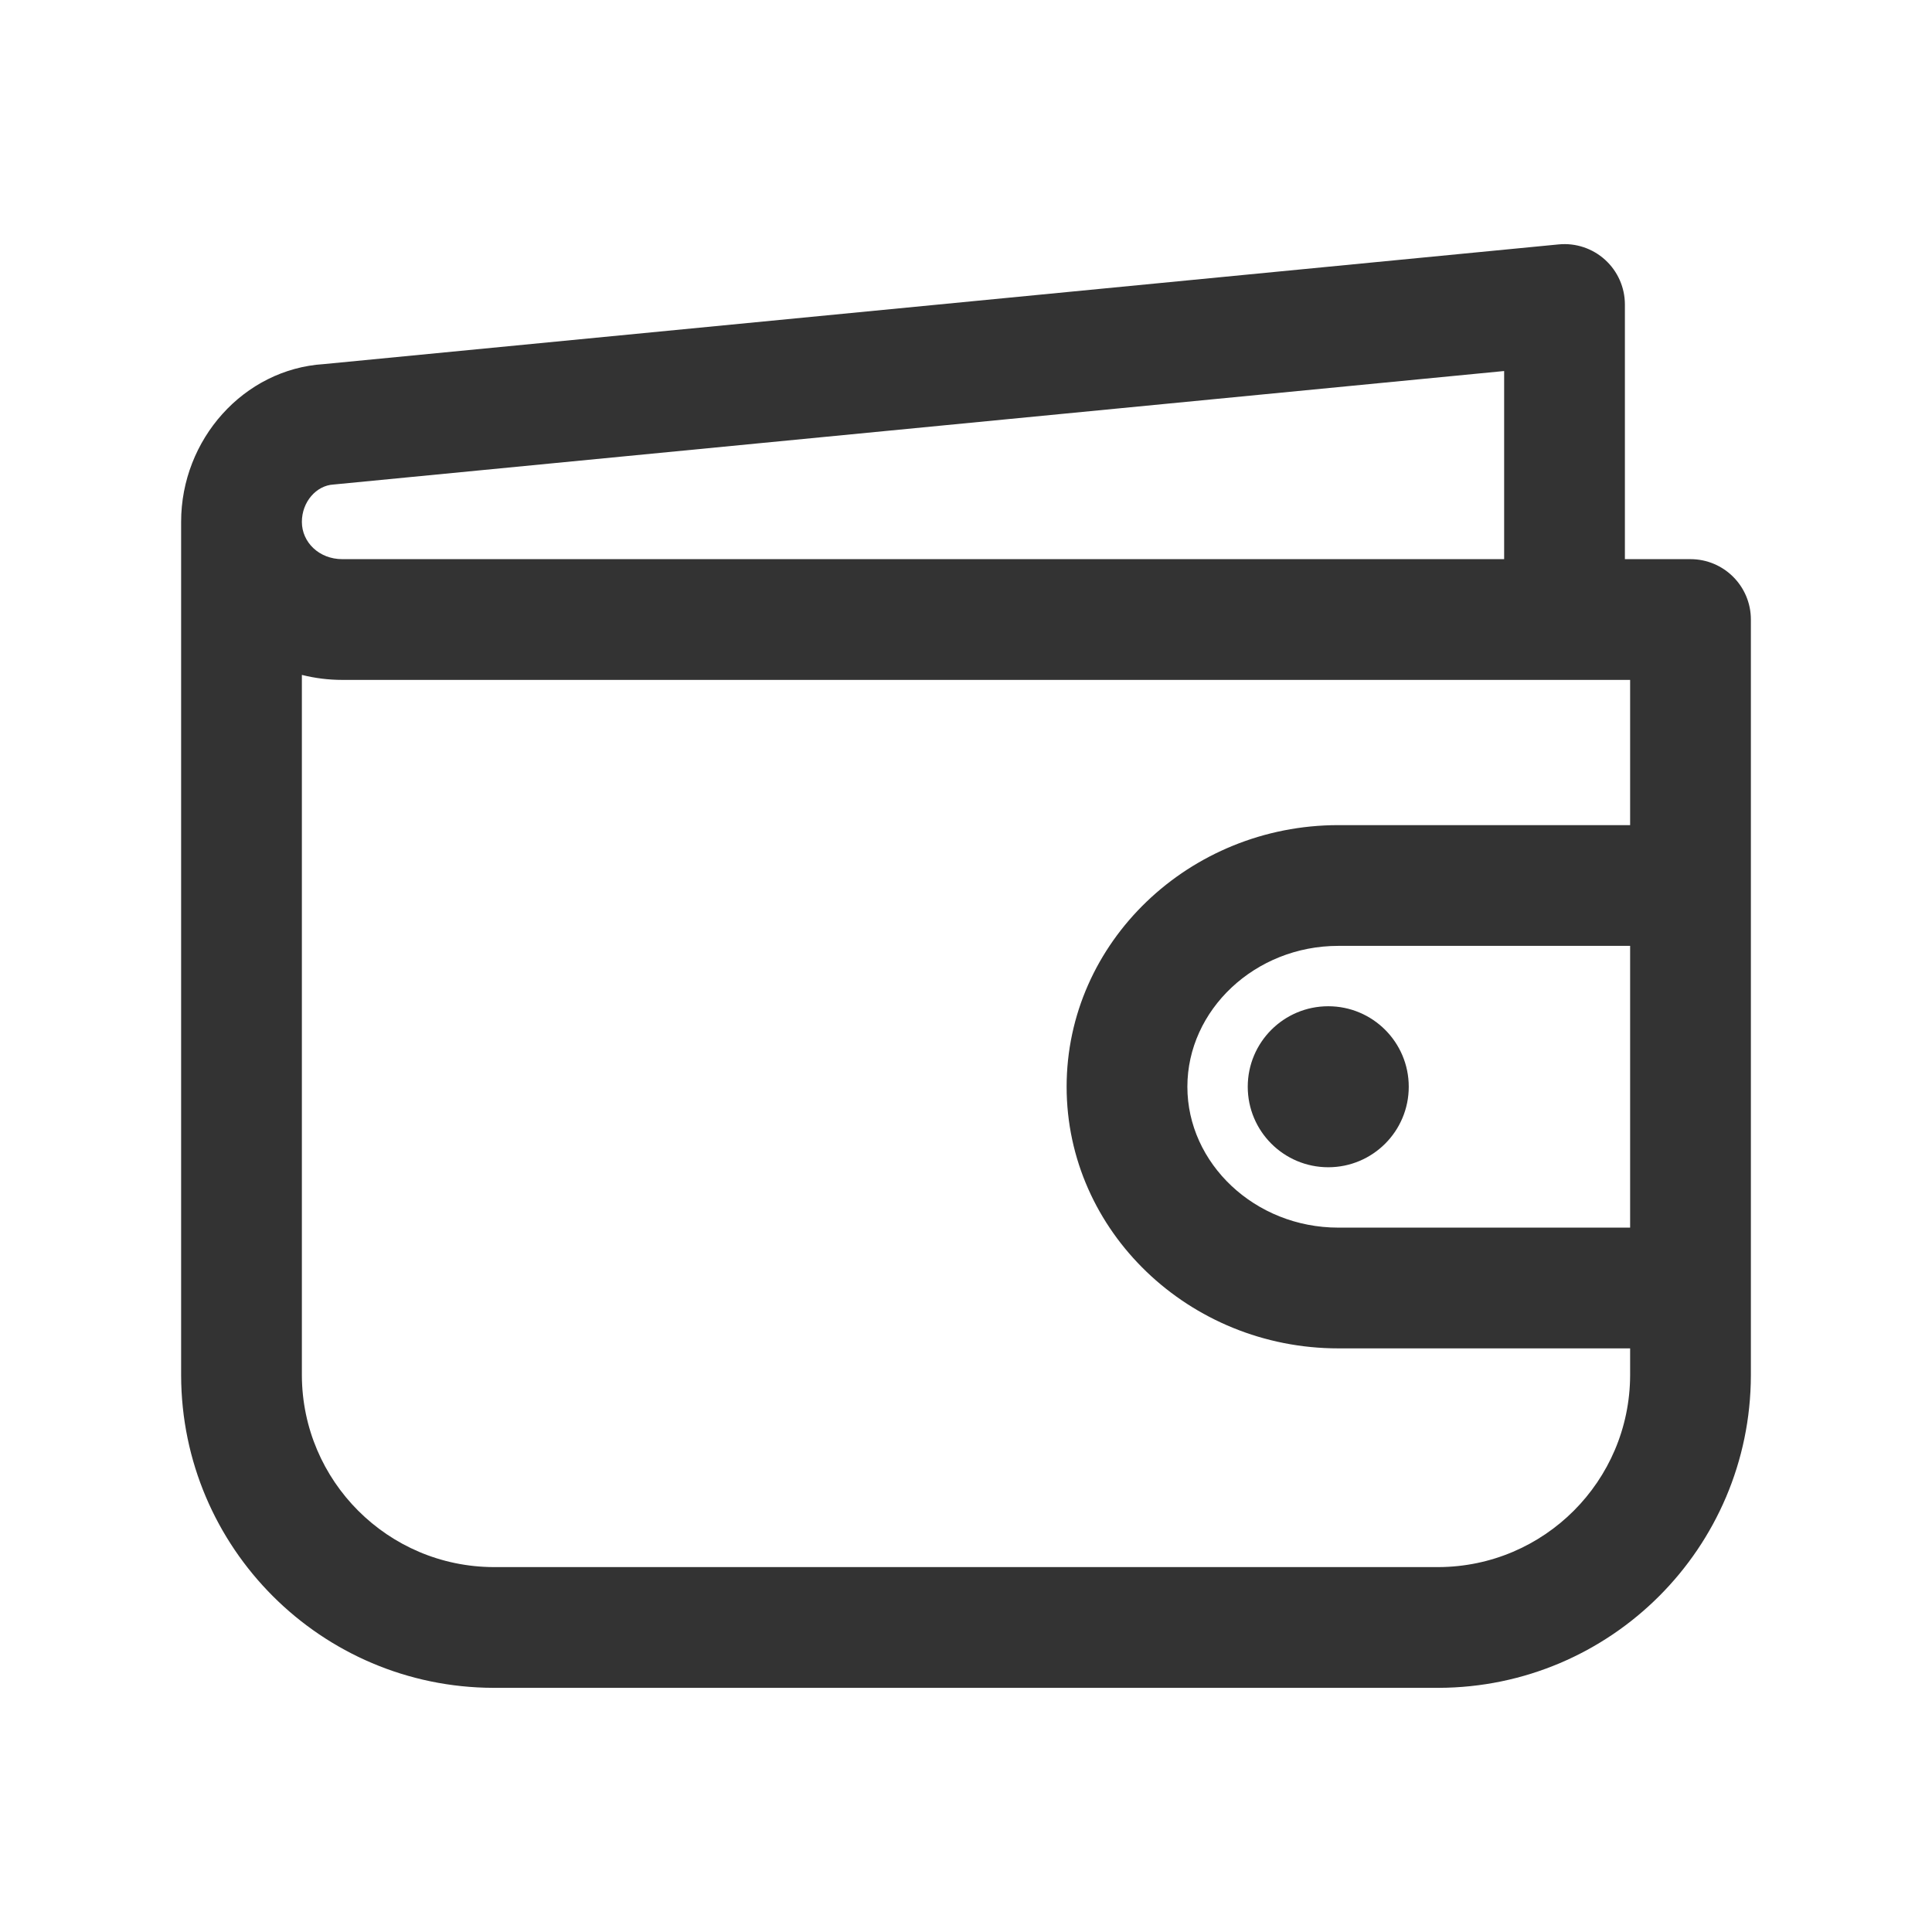
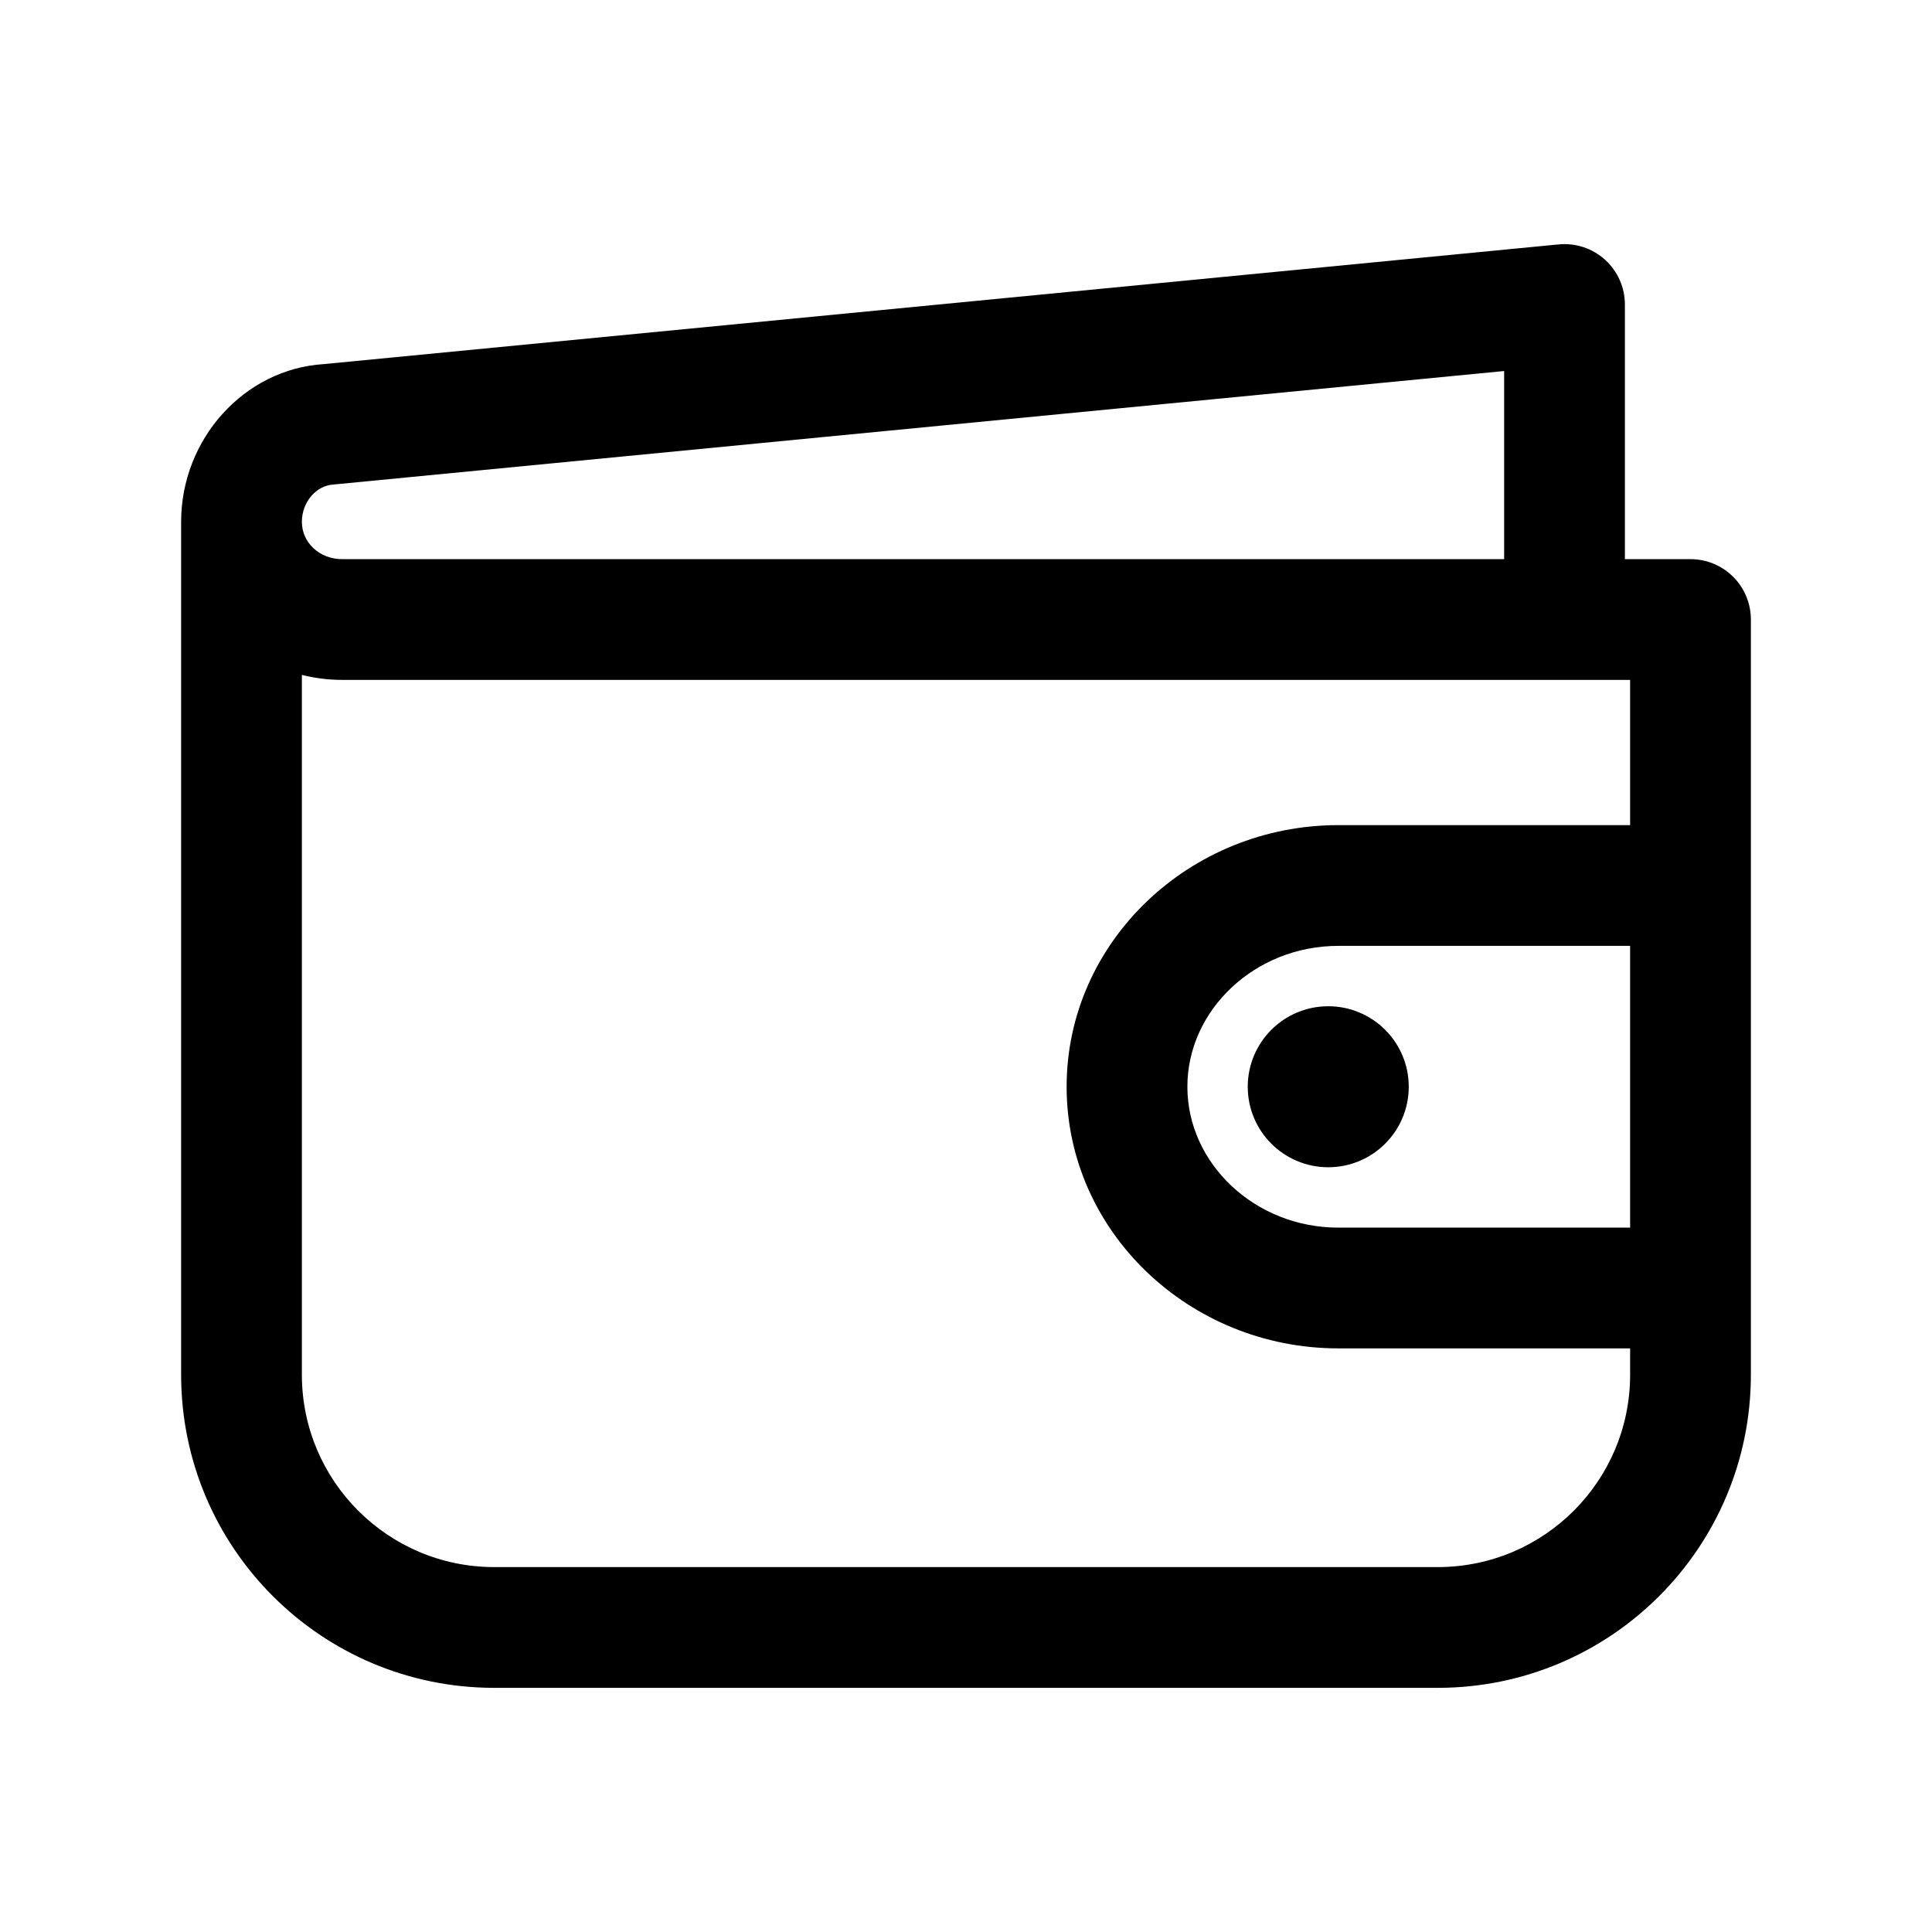
<svg xmlns="http://www.w3.org/2000/svg" viewBox="0 0 24 24">
-   <path d="M20.25 10.25V8.446H4.252a2.06 2.06 0 01-.502-.062v8.703a2.39 2.39 0 002.38 2.38h11.74a2.39 2.39 0 002.38-2.38v-.337h-3.625c-1.85 0-3.375-1.452-3.375-3.25s1.525-3.25 3.375-3.25h3.625zm-1.565-5.641L4.142 6.019c-.212.012-.392.215-.392.464 0 .253.214.463.502.463h14.433V4.609zM21 6.946a.75.75 0 01.75.75v9.391a3.89 3.89 0 01-3.88 3.88H6.13a3.89 3.89 0 01-3.88-3.88V6.522a.765.765 0 010-.04c0-1.022.777-1.897 1.773-1.959l15.34-1.487a.75.75 0 01.822.747v3.163H21zm-.75 4.804h-3.625c-1.037 0-1.875.798-1.875 1.75s.838 1.75 1.875 1.75h3.625v-3.5zM16.5 14.5a1 1 0 110-2 1 1 0 010 2z" fill="#333" fill-rule="nonzero" />
+   <path d="M20.25 10.25V8.446H4.252a2.06 2.06 0 01-.502-.062v8.703a2.39 2.39 0 002.38 2.38h11.74a2.39 2.39 0 002.38-2.38v-.337h-3.625c-1.85 0-3.375-1.452-3.375-3.25s1.525-3.25 3.375-3.25h3.625zm-1.565-5.641L4.142 6.019c-.212.012-.392.215-.392.464 0 .253.214.463.502.463h14.433V4.609zM21 6.946a.75.75 0 01.75.75v9.391a3.89 3.89 0 01-3.88 3.88H6.13a3.89 3.89 0 01-3.88-3.88V6.522a.765.765 0 010-.04c0-1.022.777-1.897 1.773-1.959l15.34-1.487a.75.75 0 01.822.747v3.163H21zm-.75 4.804h-3.625c-1.037 0-1.875.798-1.875 1.75s.838 1.75 1.875 1.75h3.625v-3.5zM16.5 14.5a1 1 0 110-2 1 1 0 010 2z" fill-rule="nonzero" />
</svg>
